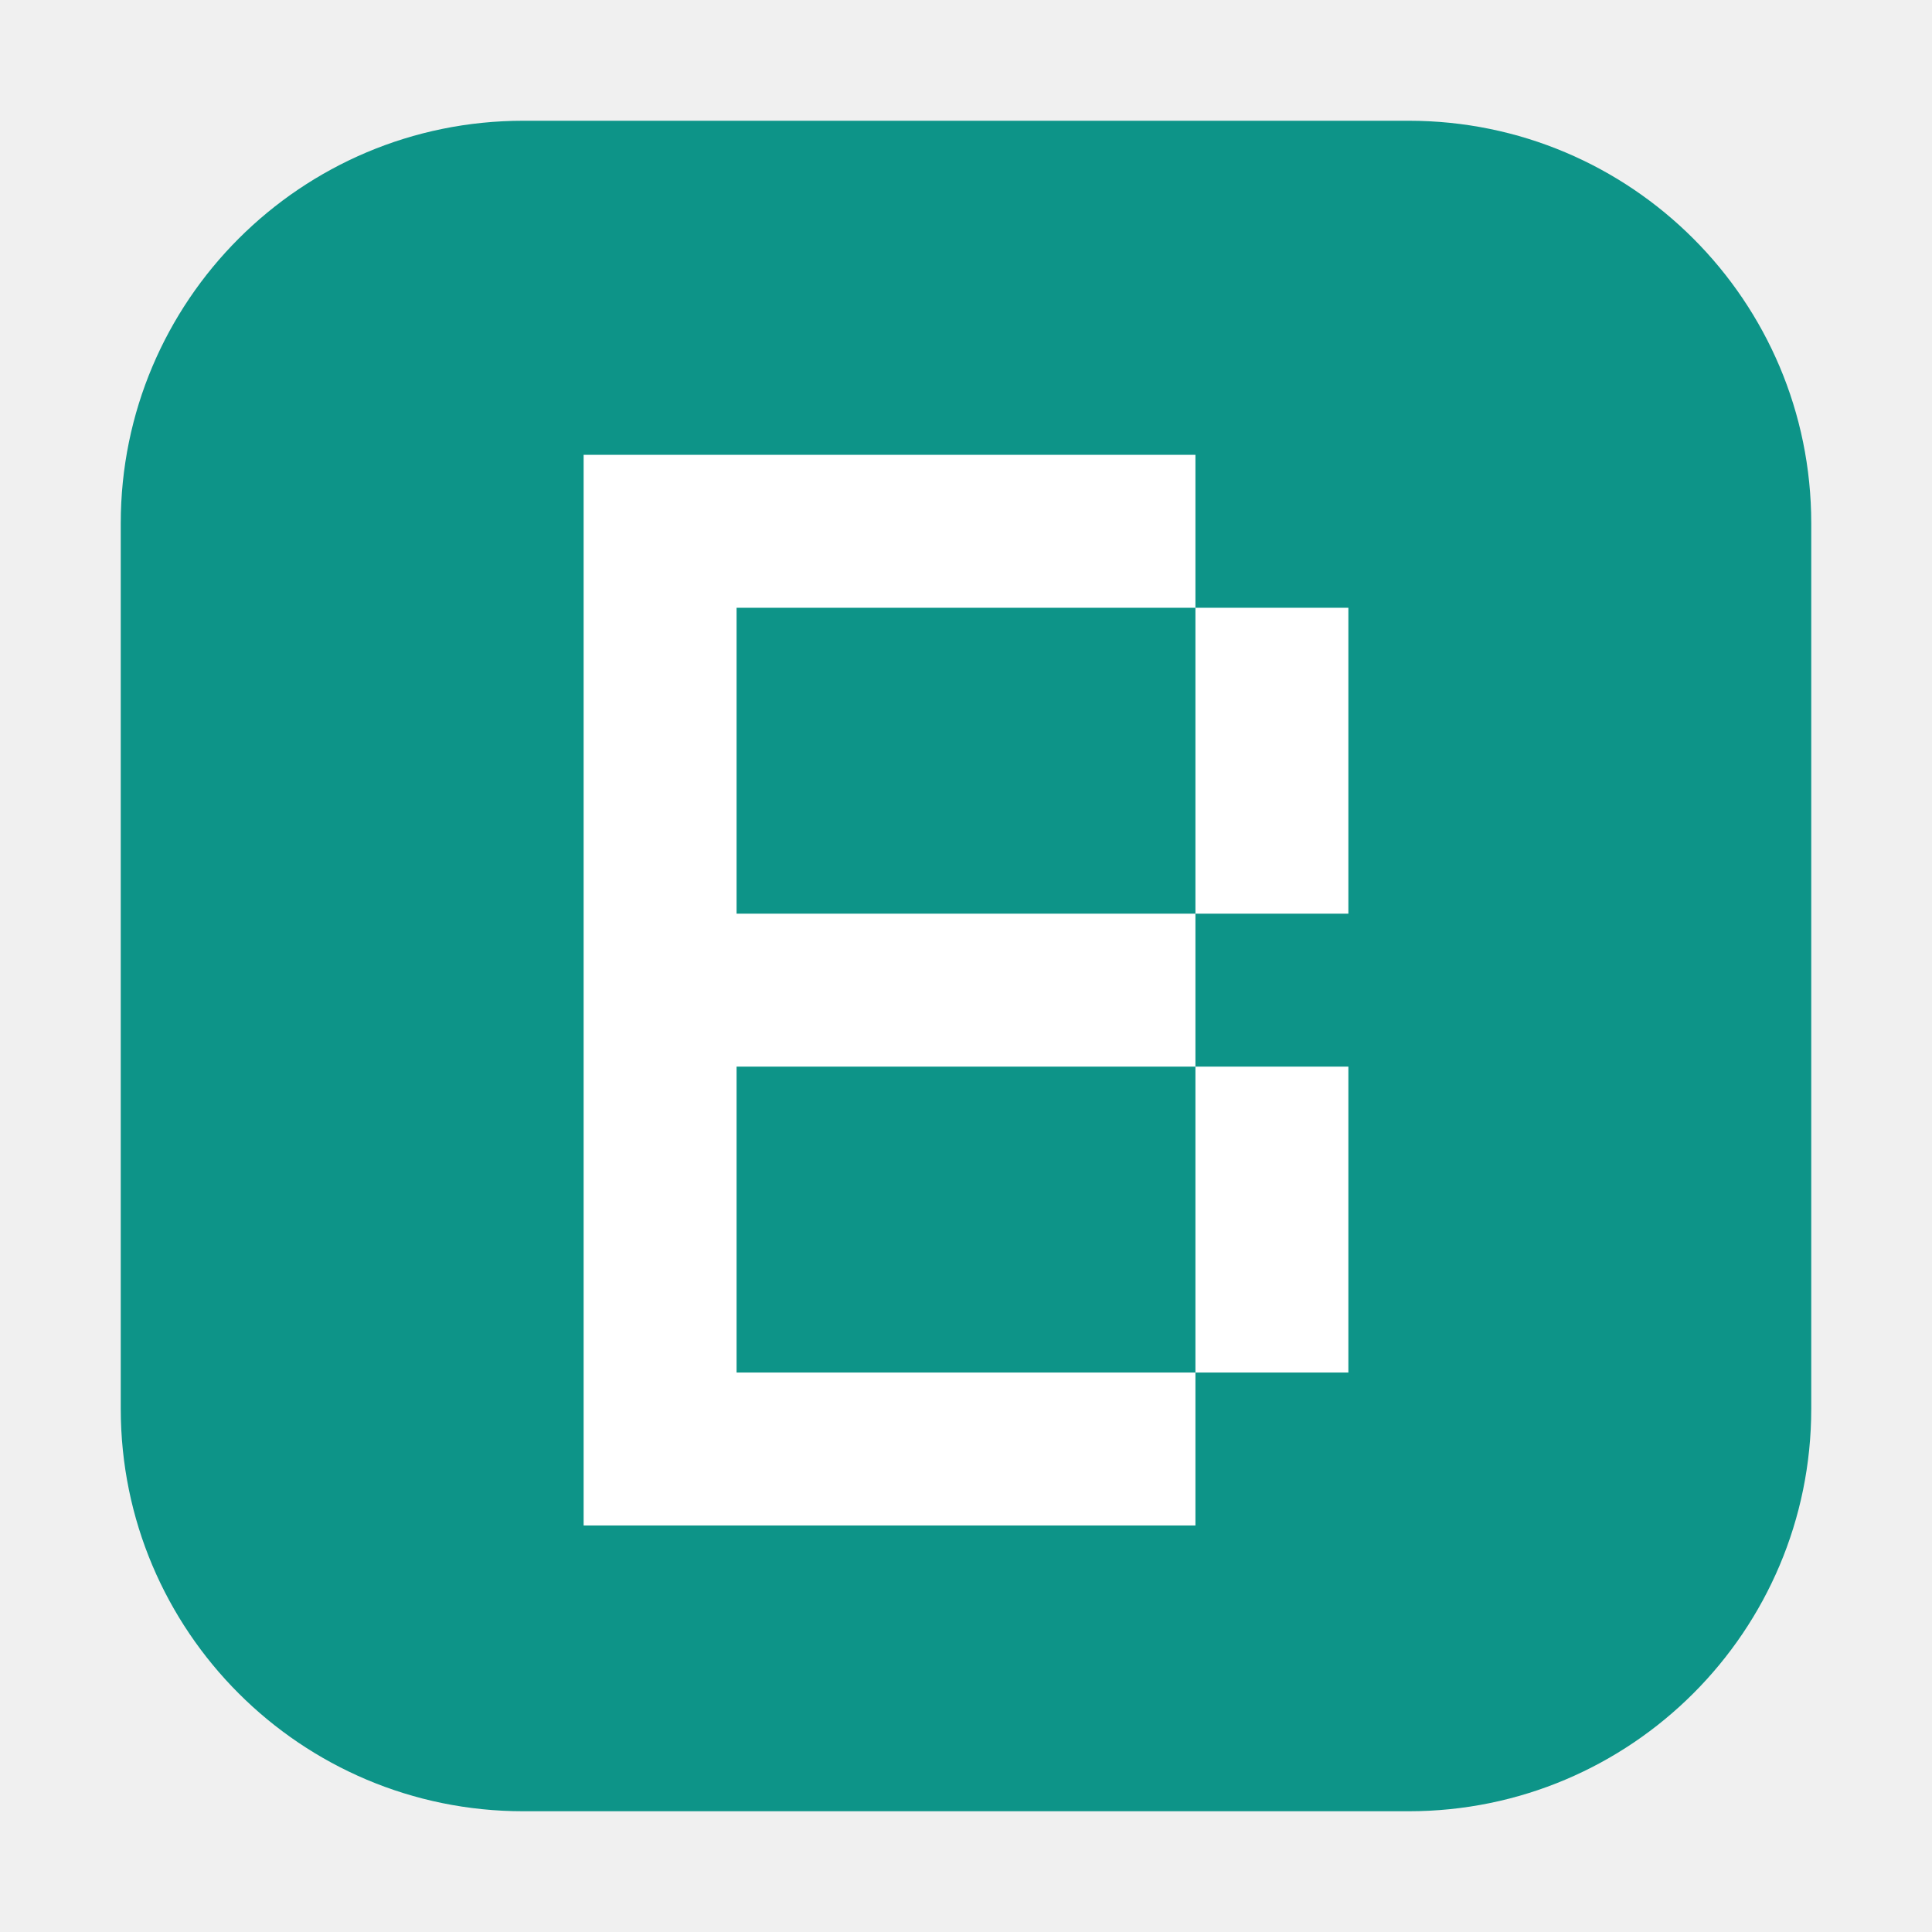
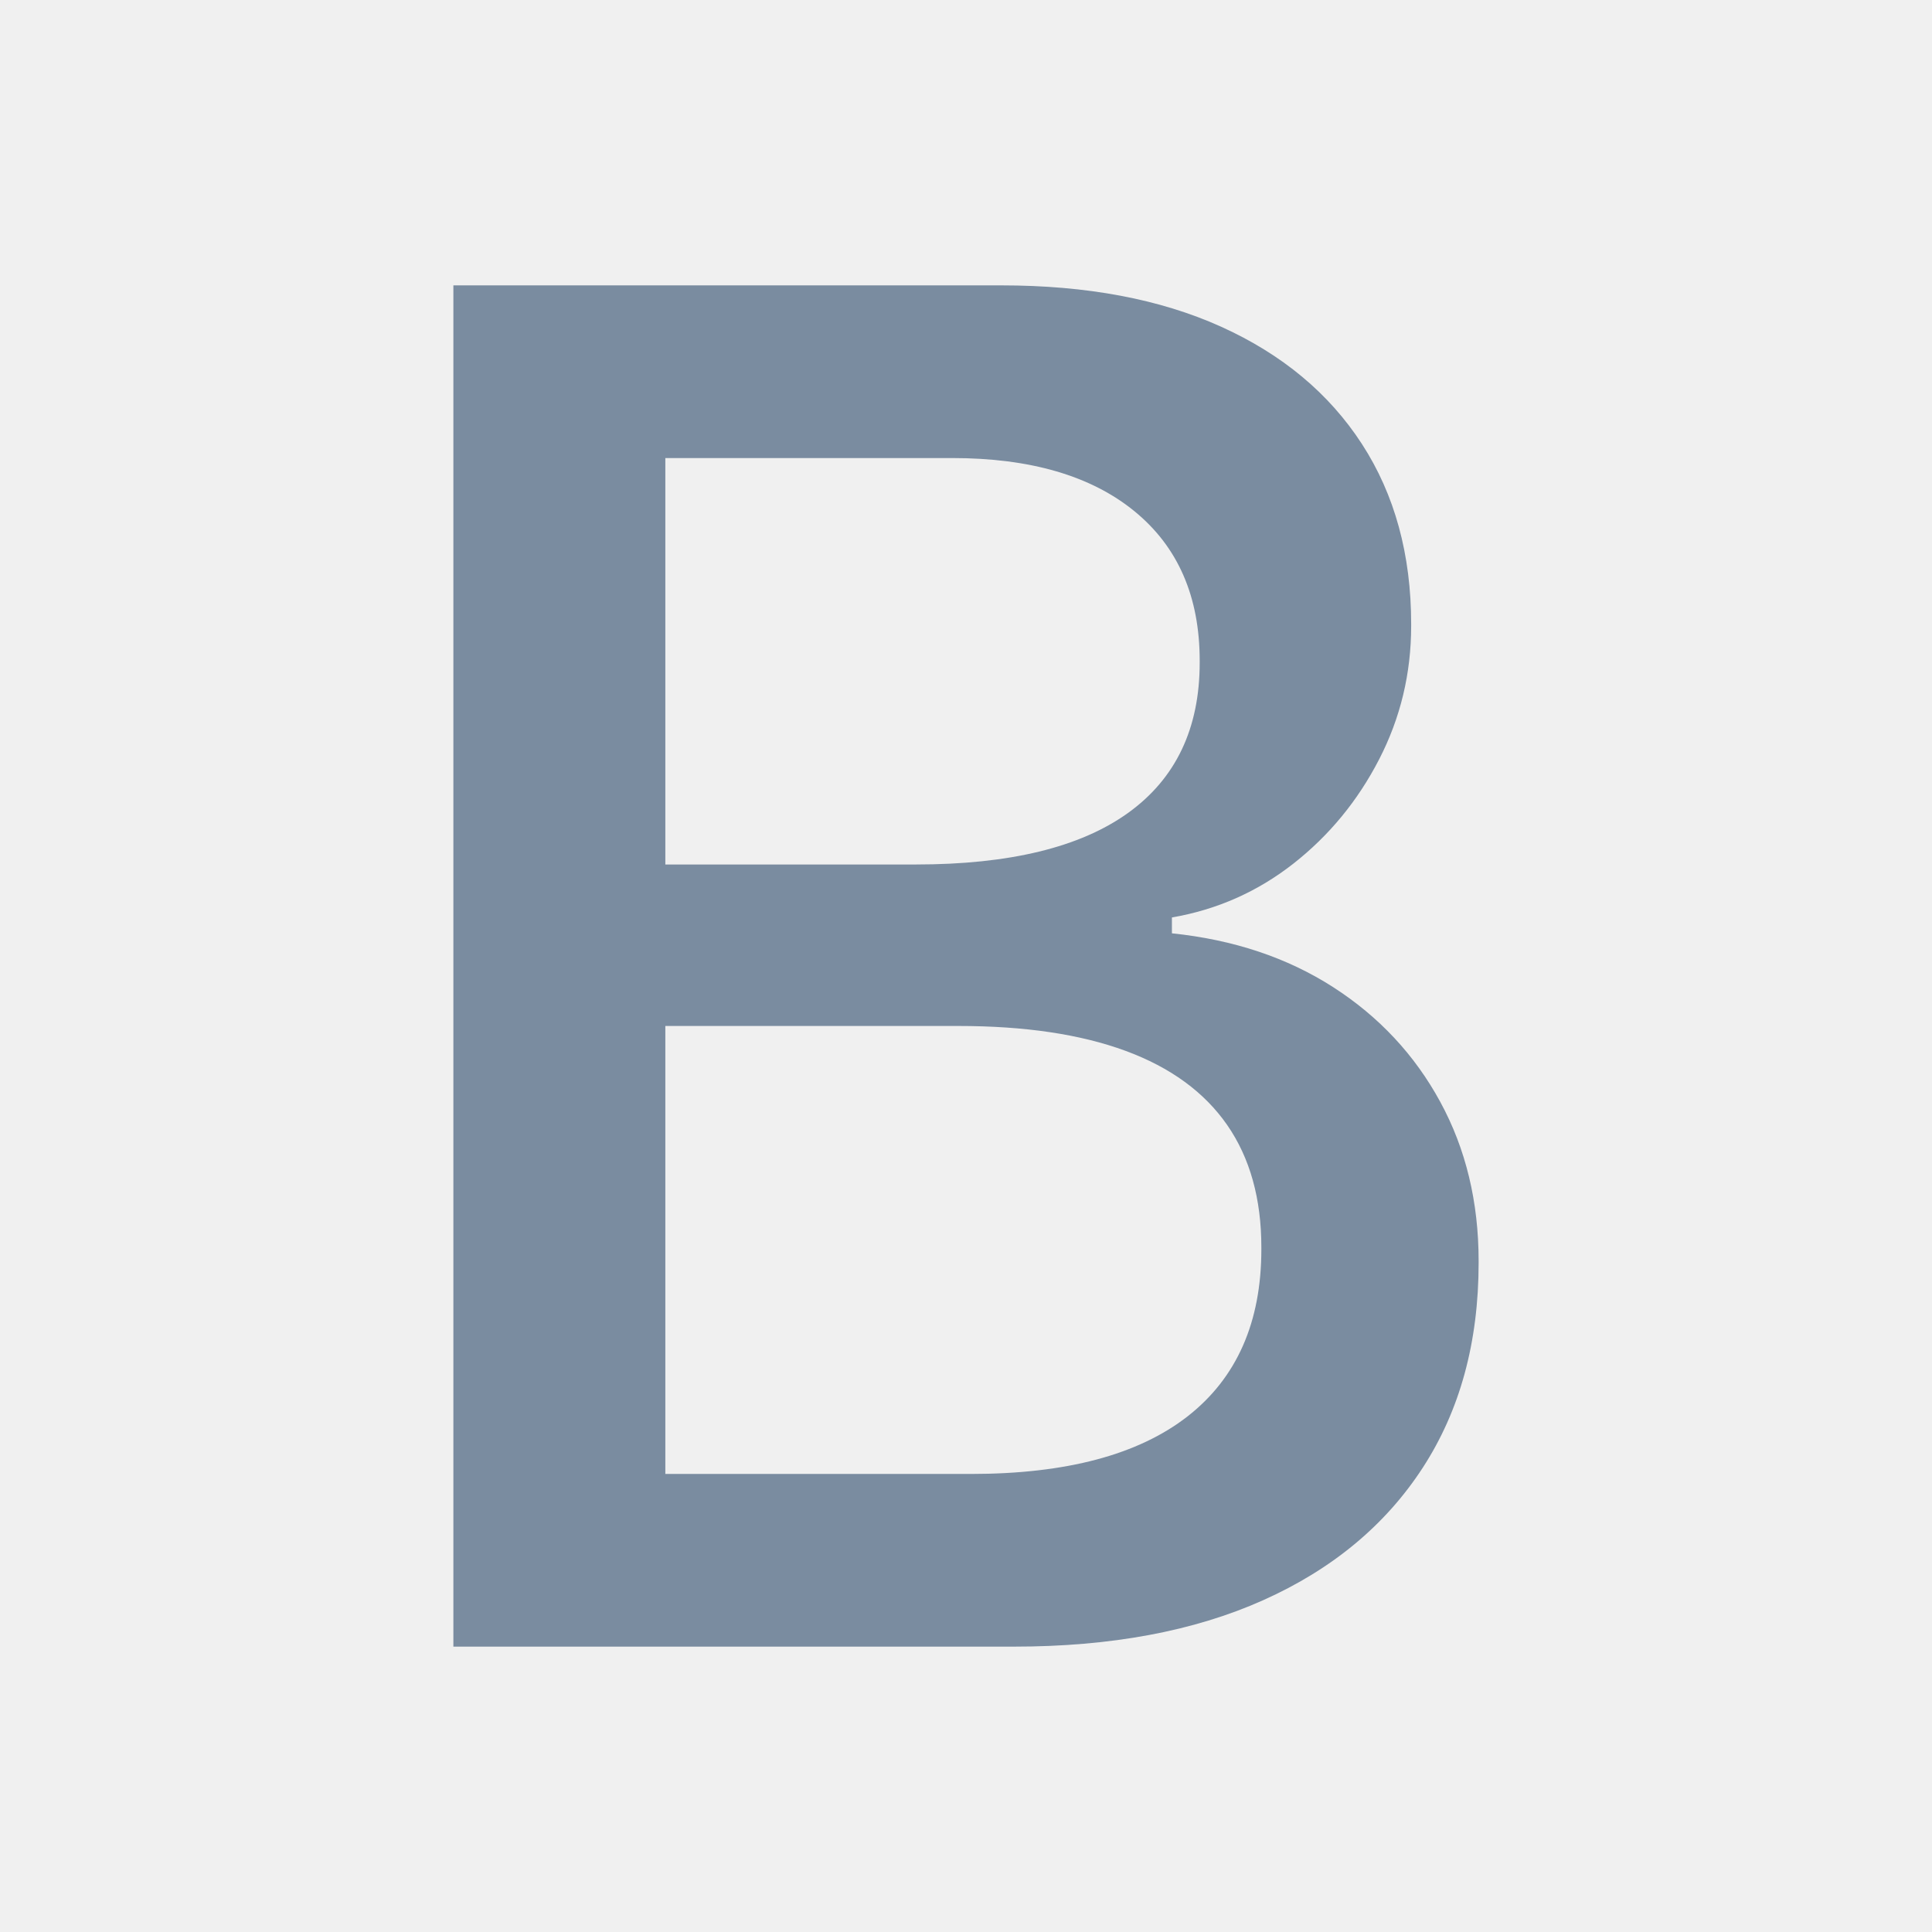
<svg xmlns="http://www.w3.org/2000/svg" viewBox="0 0 24 24">
-   <rect x="1.5" y="1.5" width="21" height="21" rx="5" fill="#0d9488" />
-   <path fill="#fff" d="M7.25 5.65h1.9v1.9h-1.9zM9.15 5.65h1.9v1.9h-1.9zM11.05 5.65h1.9v1.9h-1.9zM12.95 5.65h1.9v1.9h-1.9zM7.25 7.55h1.9v1.9h-1.9zM14.85 7.55h1.9v1.9h-1.9zM7.25 9.45h1.9v1.9h-1.9zM14.85 9.45h1.9v1.9h-1.9zM7.25 11.35h1.9v1.9h-1.9zM9.15 11.35h1.9v1.9h-1.9zM11.05 11.35h1.9v1.9h-1.9zM12.95 11.35h1.9v1.9h-1.9zM7.25 13.25h1.9v1.9h-1.9zM14.85 13.25h1.9v1.9h-1.9zM7.25 15.15h1.9v1.9h-1.9zM14.85 15.15h1.9v1.9h-1.9zM7.25 17.05h1.9v1.9h-1.9zM9.15 17.05h1.9v1.9h-1.9zM11.05 17.05h1.9v1.9h-1.9zM12.95 17.05h1.9v1.9h-1.9z" />
+   <path fill="#7A8CA0" d="M6.949 20.455L6.949 18.31L12.061 18.31Q13.834 18.31 14.752 17.595Q15.669 16.879 15.669 15.519L15.669 15.495Q15.669 14.589 15.245 13.976Q14.82 13.363 13.982 13.054Q13.143 12.745 11.905 12.745L6.949 12.745L6.949 10.739L11.376 10.739Q13.12 10.739 14.011 10.1Q14.903 9.46 14.903 8.231L14.903 8.208Q14.903 7.013 14.093 6.351Q13.284 5.69 11.827 5.69L6.949 5.69L6.949 3.545L12.44 3.545Q14.031 3.545 15.168 4.058Q16.306 4.572 16.918 5.515Q17.53 6.459 17.53 7.752L17.53 7.775Q17.53 8.661 17.132 9.433Q16.734 10.205 16.066 10.729Q15.398 11.252 14.558 11.397L14.558 11.594Q15.705 11.713 16.56 12.262Q17.415 12.812 17.891 13.687Q18.368 14.563 18.368 15.665L18.368 15.688Q18.368 17.165 17.673 18.234Q16.978 19.303 15.69 19.879Q14.402 20.455 12.595 20.455ZM5.632 20.455L5.632 3.545L8.265 3.545L8.265 20.455Z" />
</svg>
